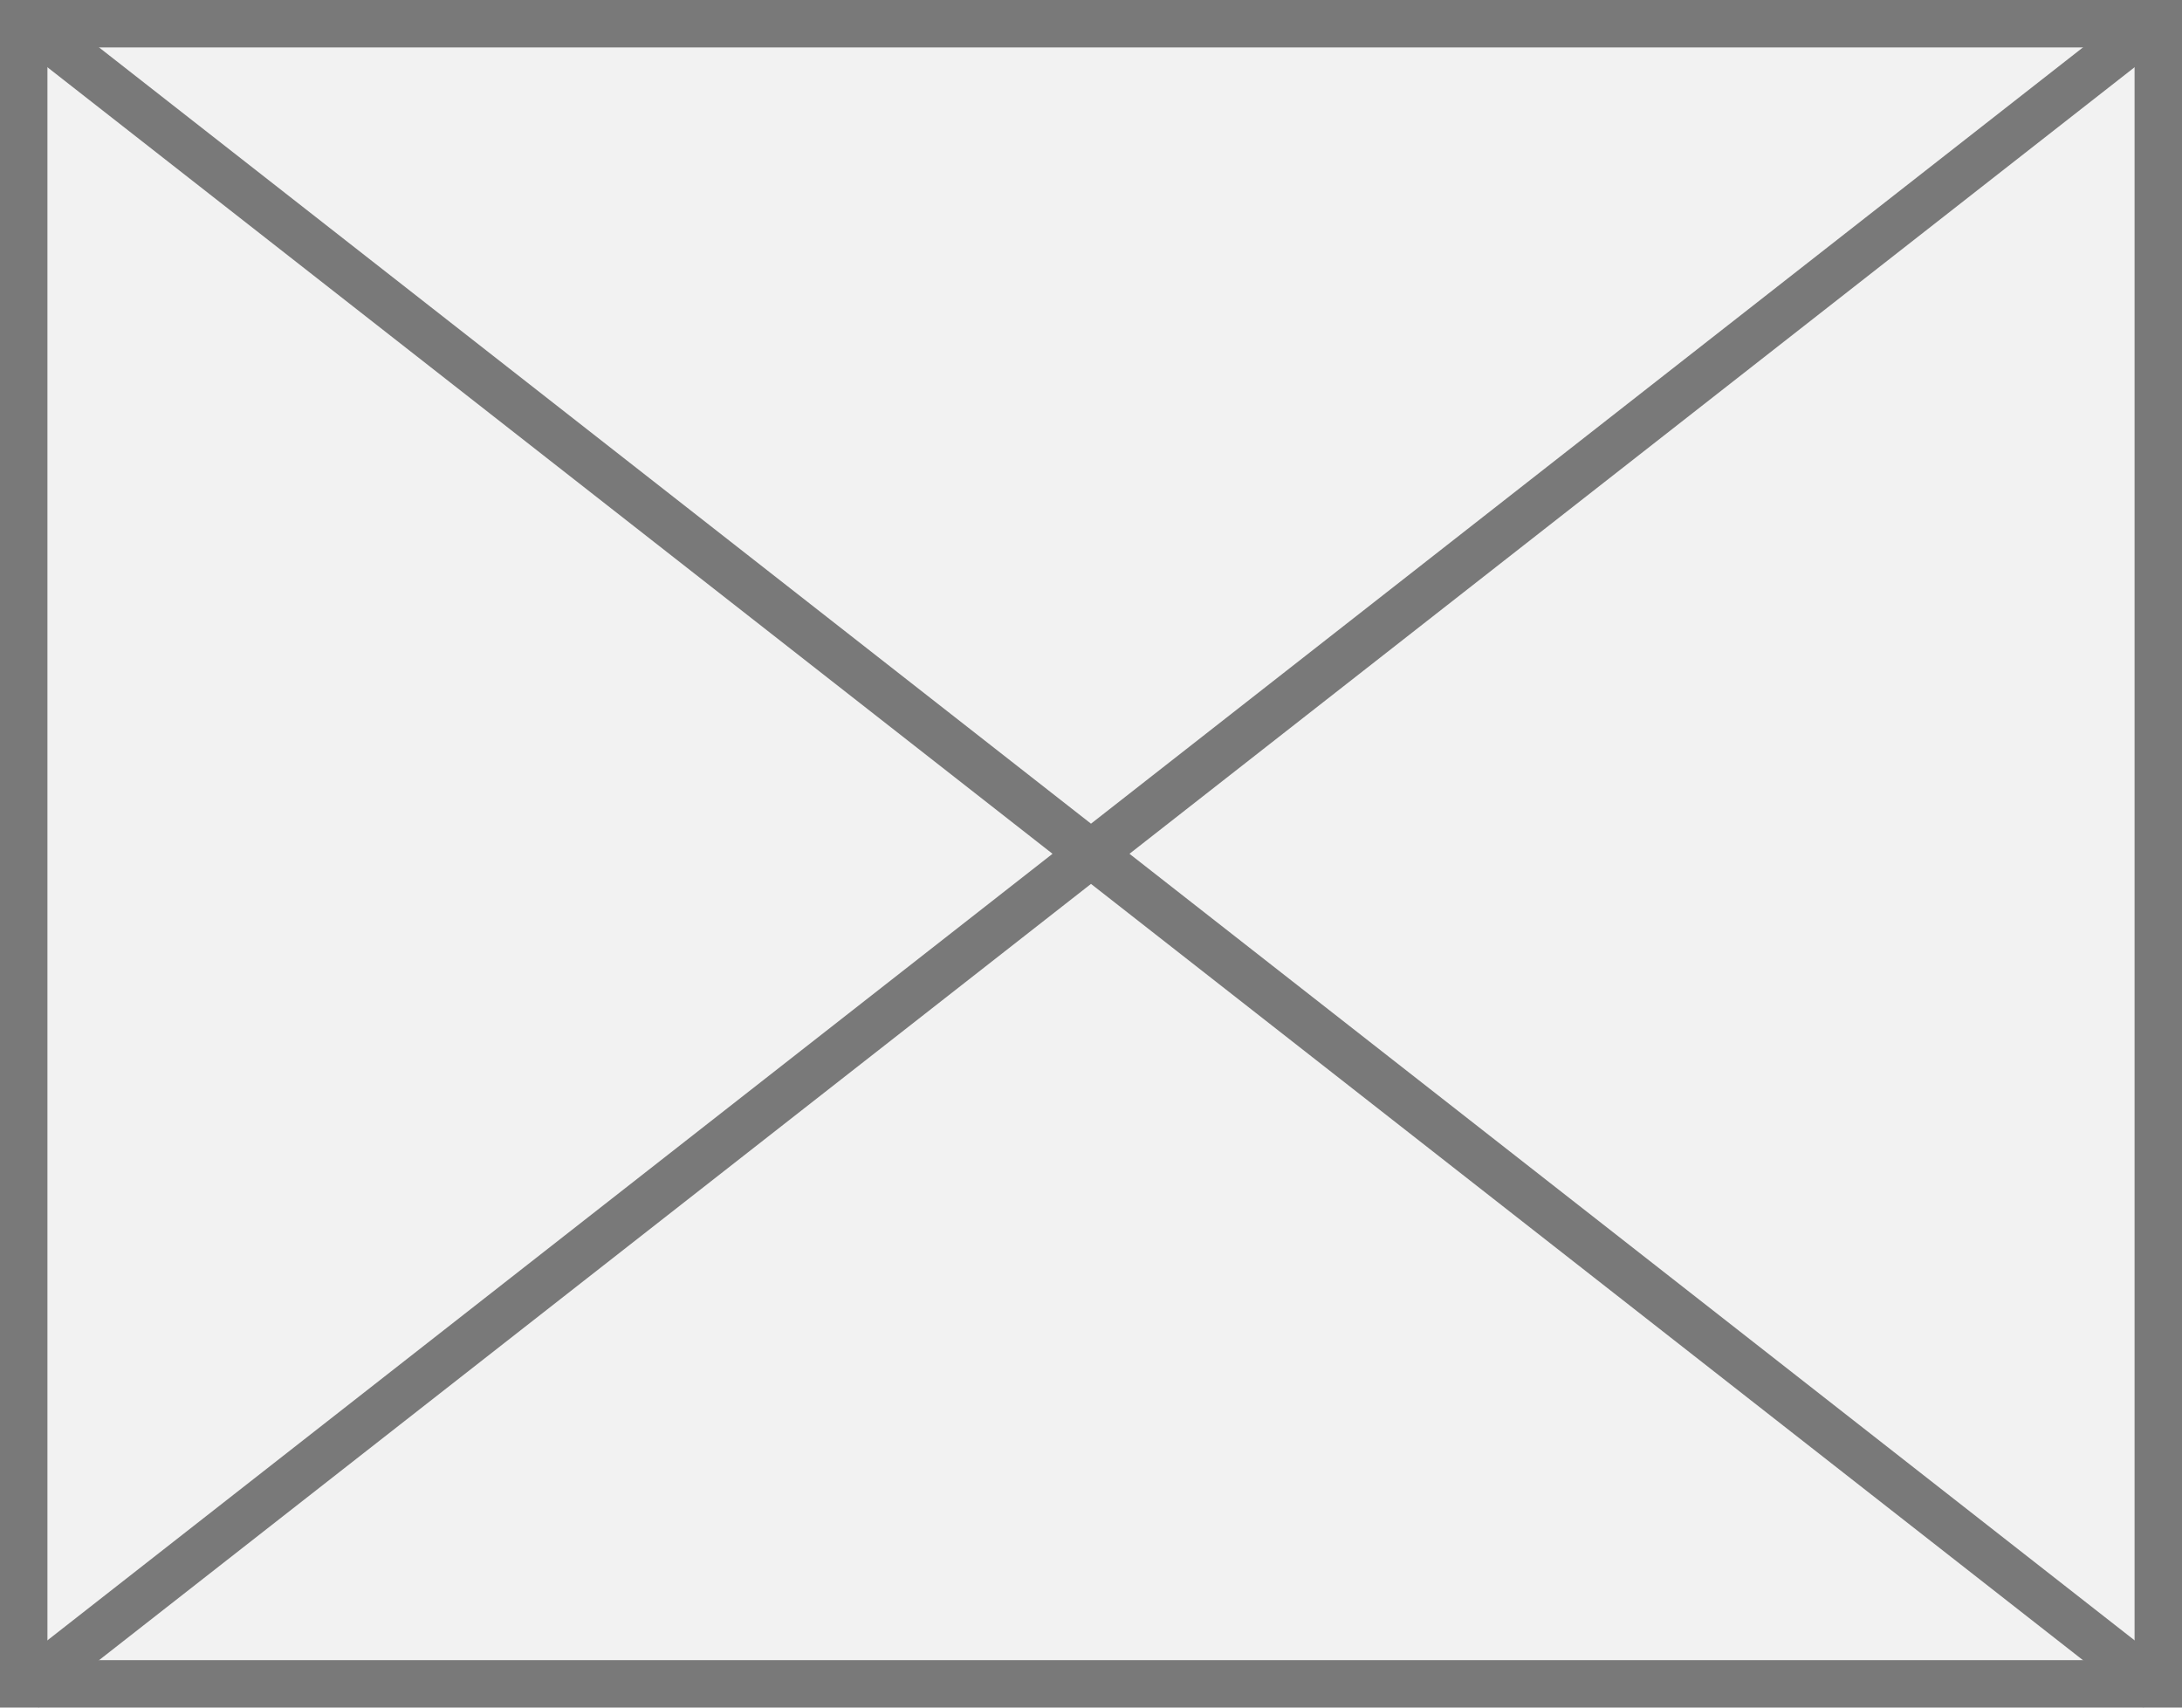
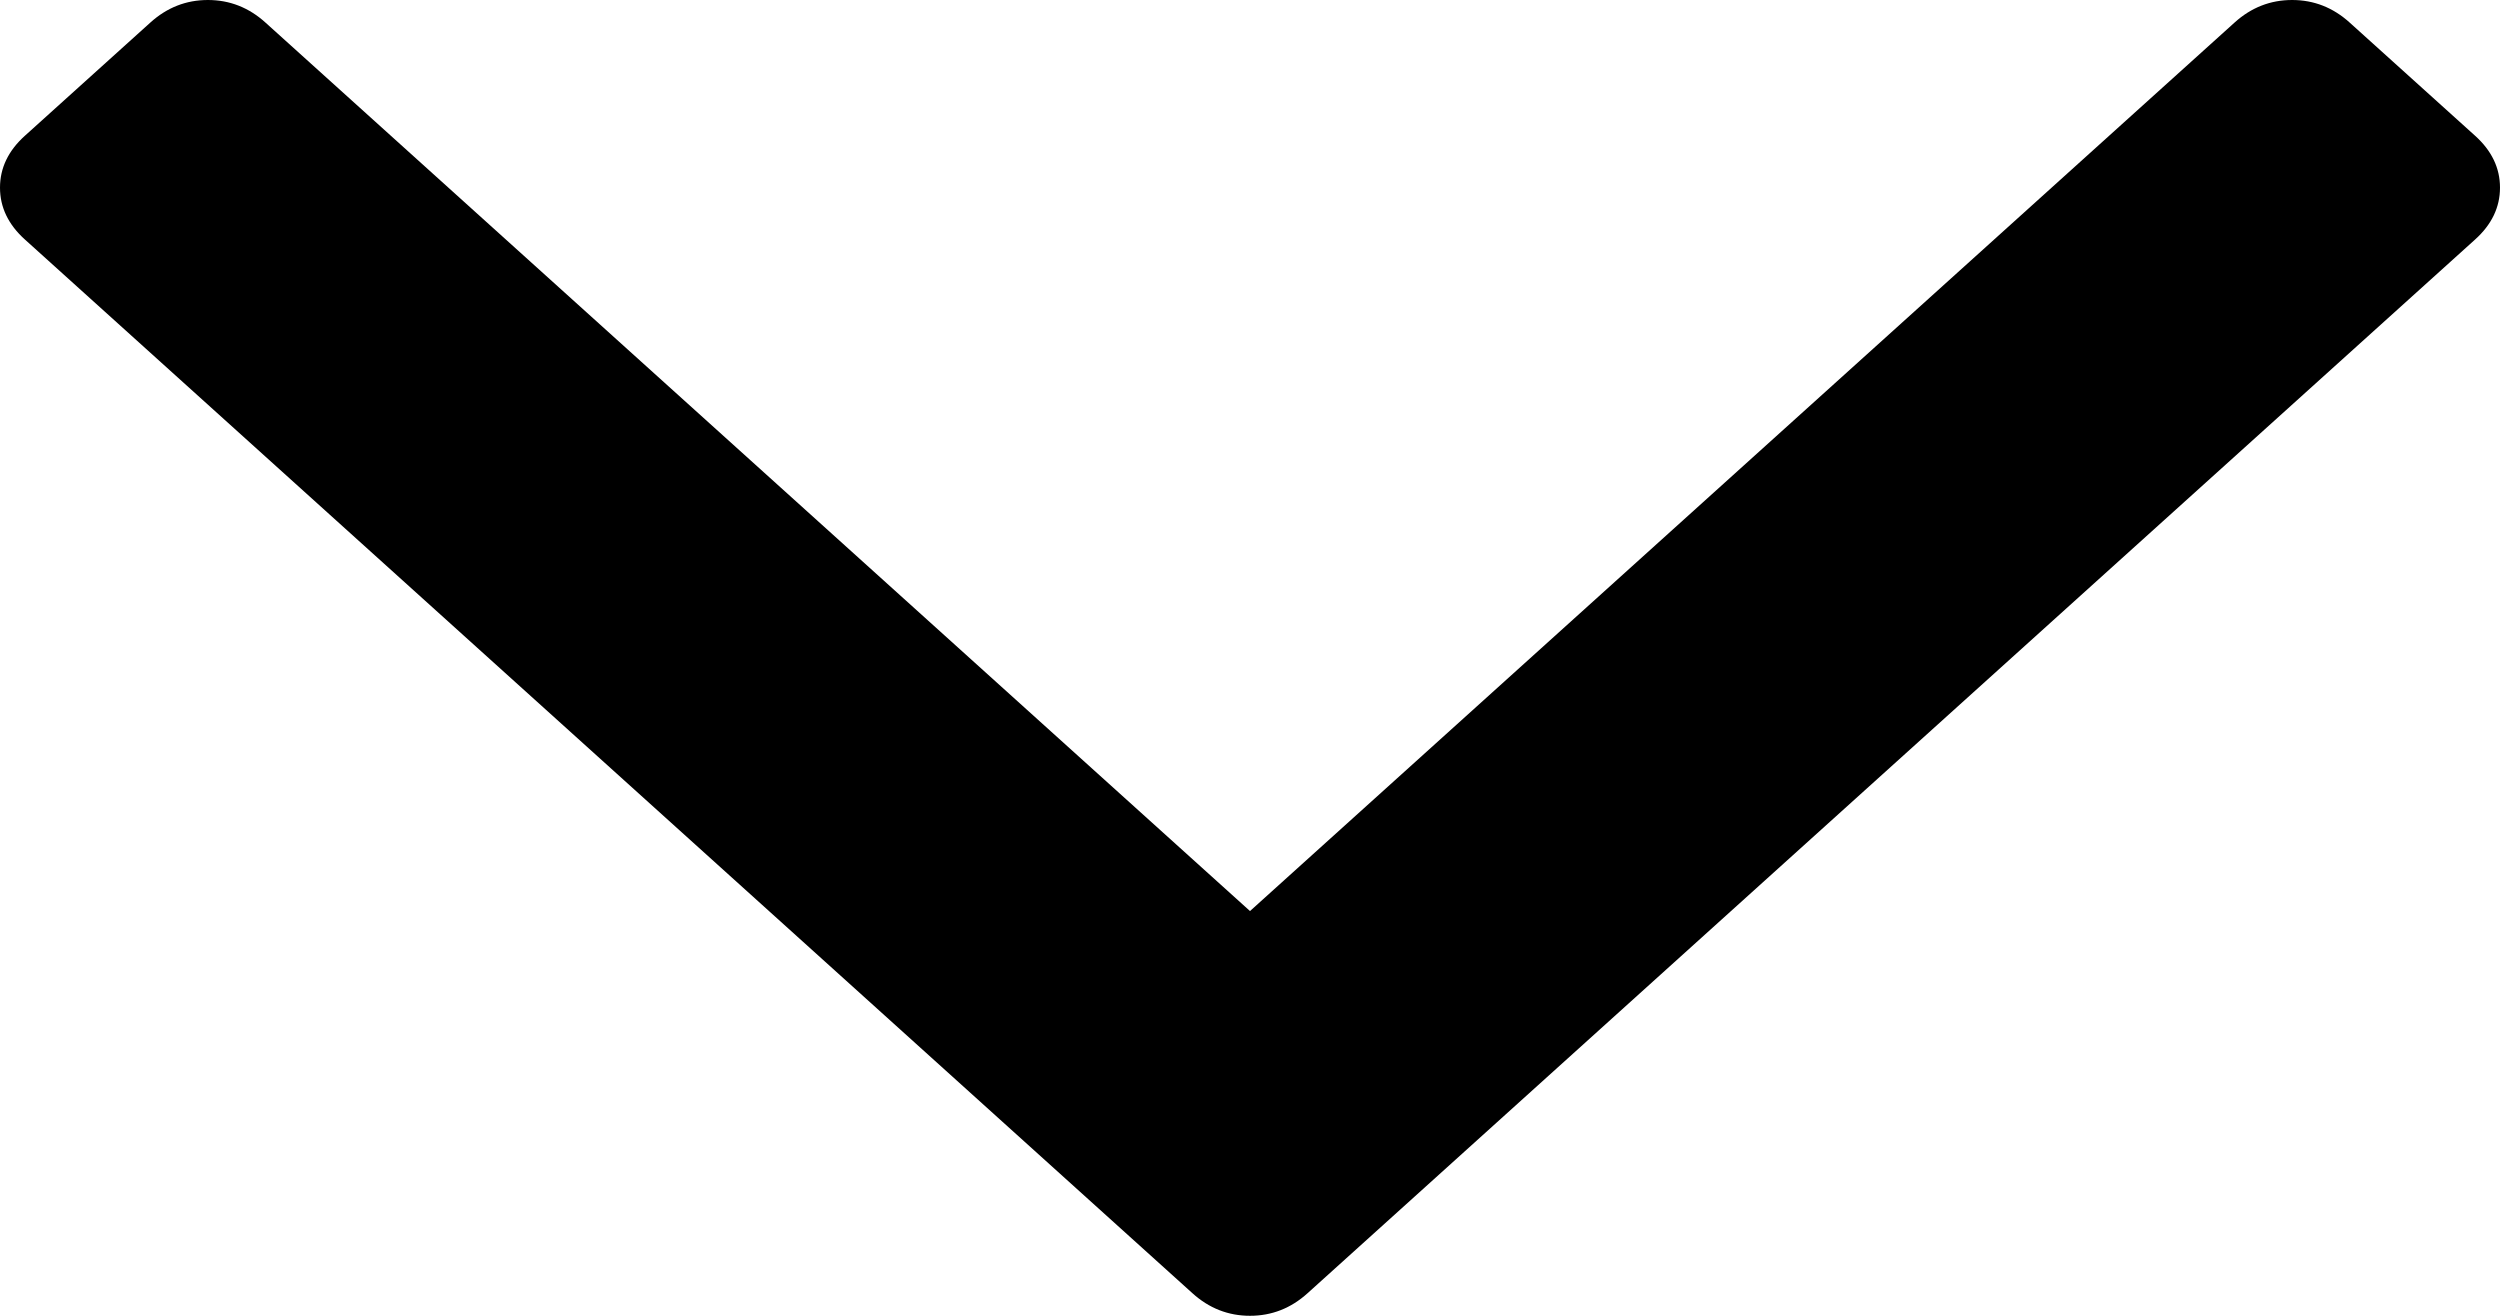
- <svg xmlns="http://www.w3.org/2000/svg" version="1.1" width="46px" height="36px">
-   <g transform="matrix(1 0 0 1 -1302 -278 )">
-     <path d="M 1302.5 278.5  L 1347.5 278.5  L 1347.5 313.5  L 1302.5 313.5  L 1302.5 278.5  Z " fill-rule="nonzero" fill="#f2f2f2" stroke="none" />
-     <path d="M 1302.5 278.5  L 1347.5 278.5  L 1347.5 313.5  L 1302.5 313.5  L 1302.5 278.5  Z " stroke-width="1" stroke="#797979" fill="none" />
-     <path d="M 1302.503 278.394  L 1347.497 313.606  M 1347.497 278.394  L 1302.503 313.606  " stroke-width="1" stroke="#797979" fill="none" />
+ <svg xmlns="http://www.w3.org/2000/svg" version="1.1" width="19px" height="10px">
+   <g transform="matrix(1 0 0 1 -194 -517 )">
+     <path d="M 18.81 1.031  C 18.937 1.145  19 1.277  19 1.426  C 19 1.575  18.937 1.707  18.81 1.821  L 9.938 9.828  C 9.811 9.943  9.665 10  9.5 10  C 9.335 10  9.189 9.943  9.062 9.828  L 0.19 1.821  C 0.063 1.707  0 1.575  0 1.426  C 0 1.277  0.063 1.145  0.19 1.031  L 1.142 0.172  C 1.269 0.057  1.415 0  1.58 0  C 1.745 0  1.891 0.057  2.018 0.172  L 9.5 6.924  L 16.982 0.172  C 17.109 0.057  17.255 0  17.42 0  C 17.585 0  17.731 0.057  17.858 0.172  L 18.81 1.031  Z " fill-rule="nonzero" fill="#000000" stroke="none" transform="matrix(1 0 0 1 194 517 )" />
  </g>
</svg>
